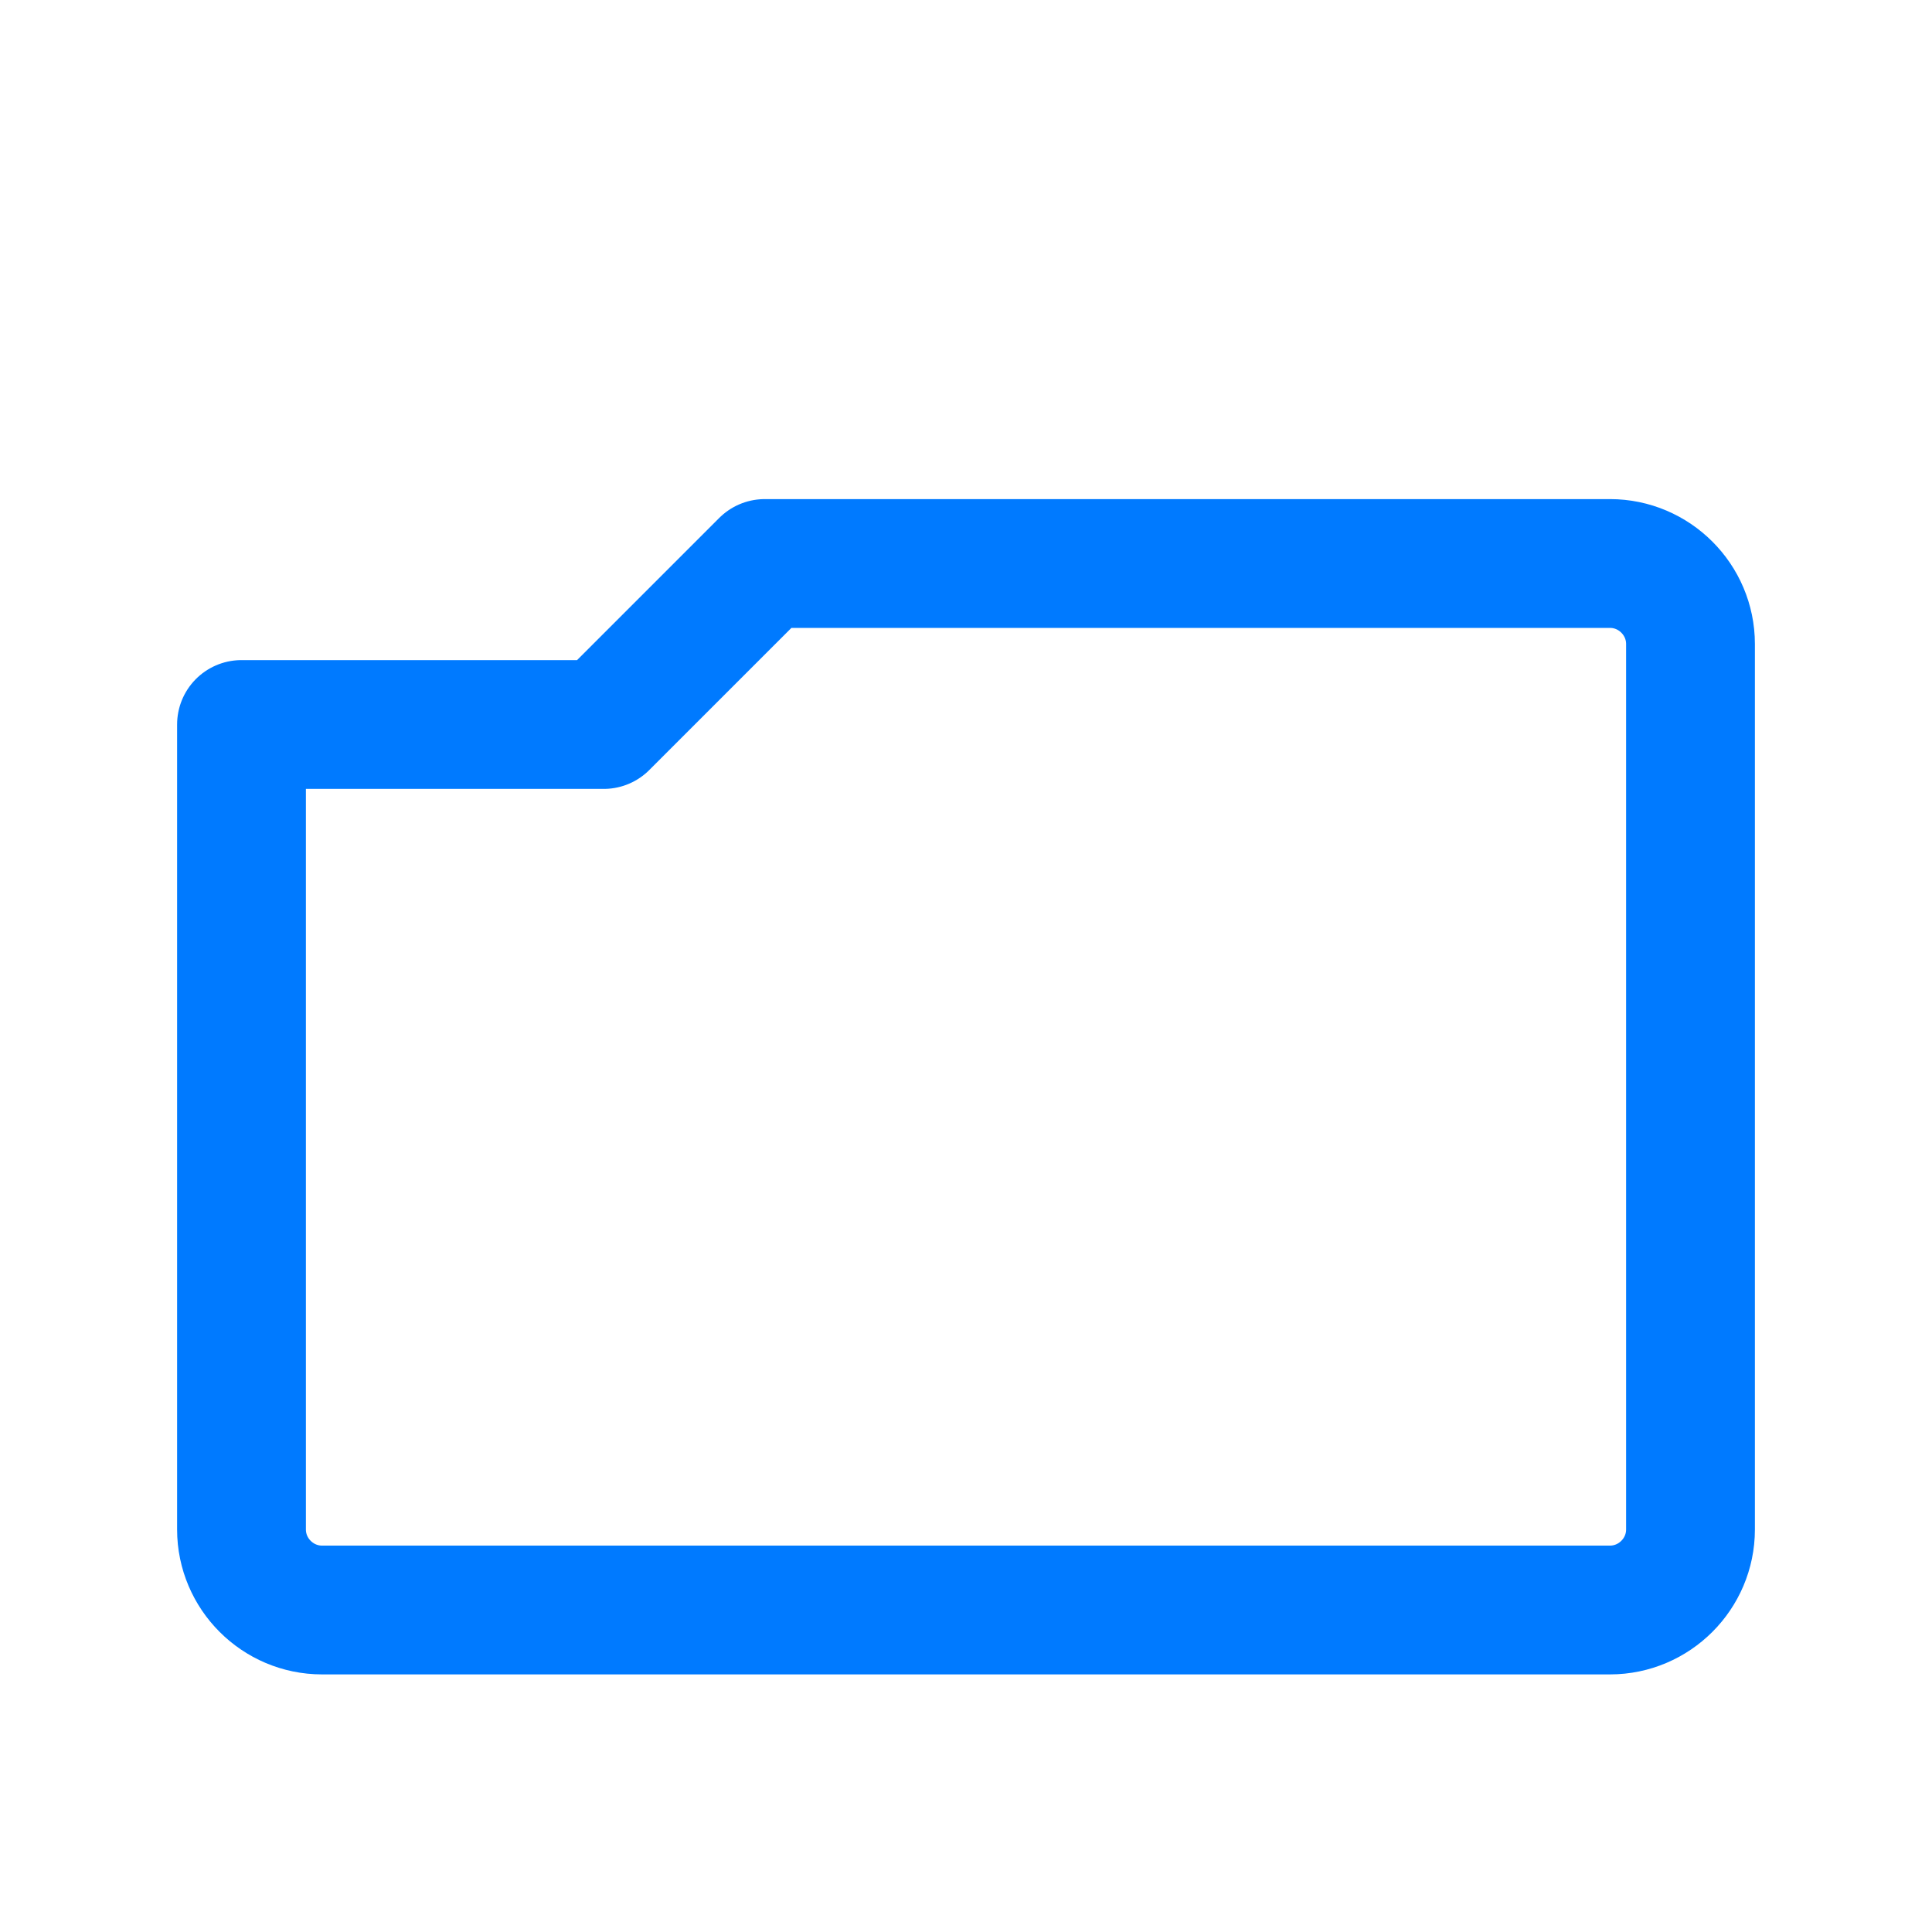
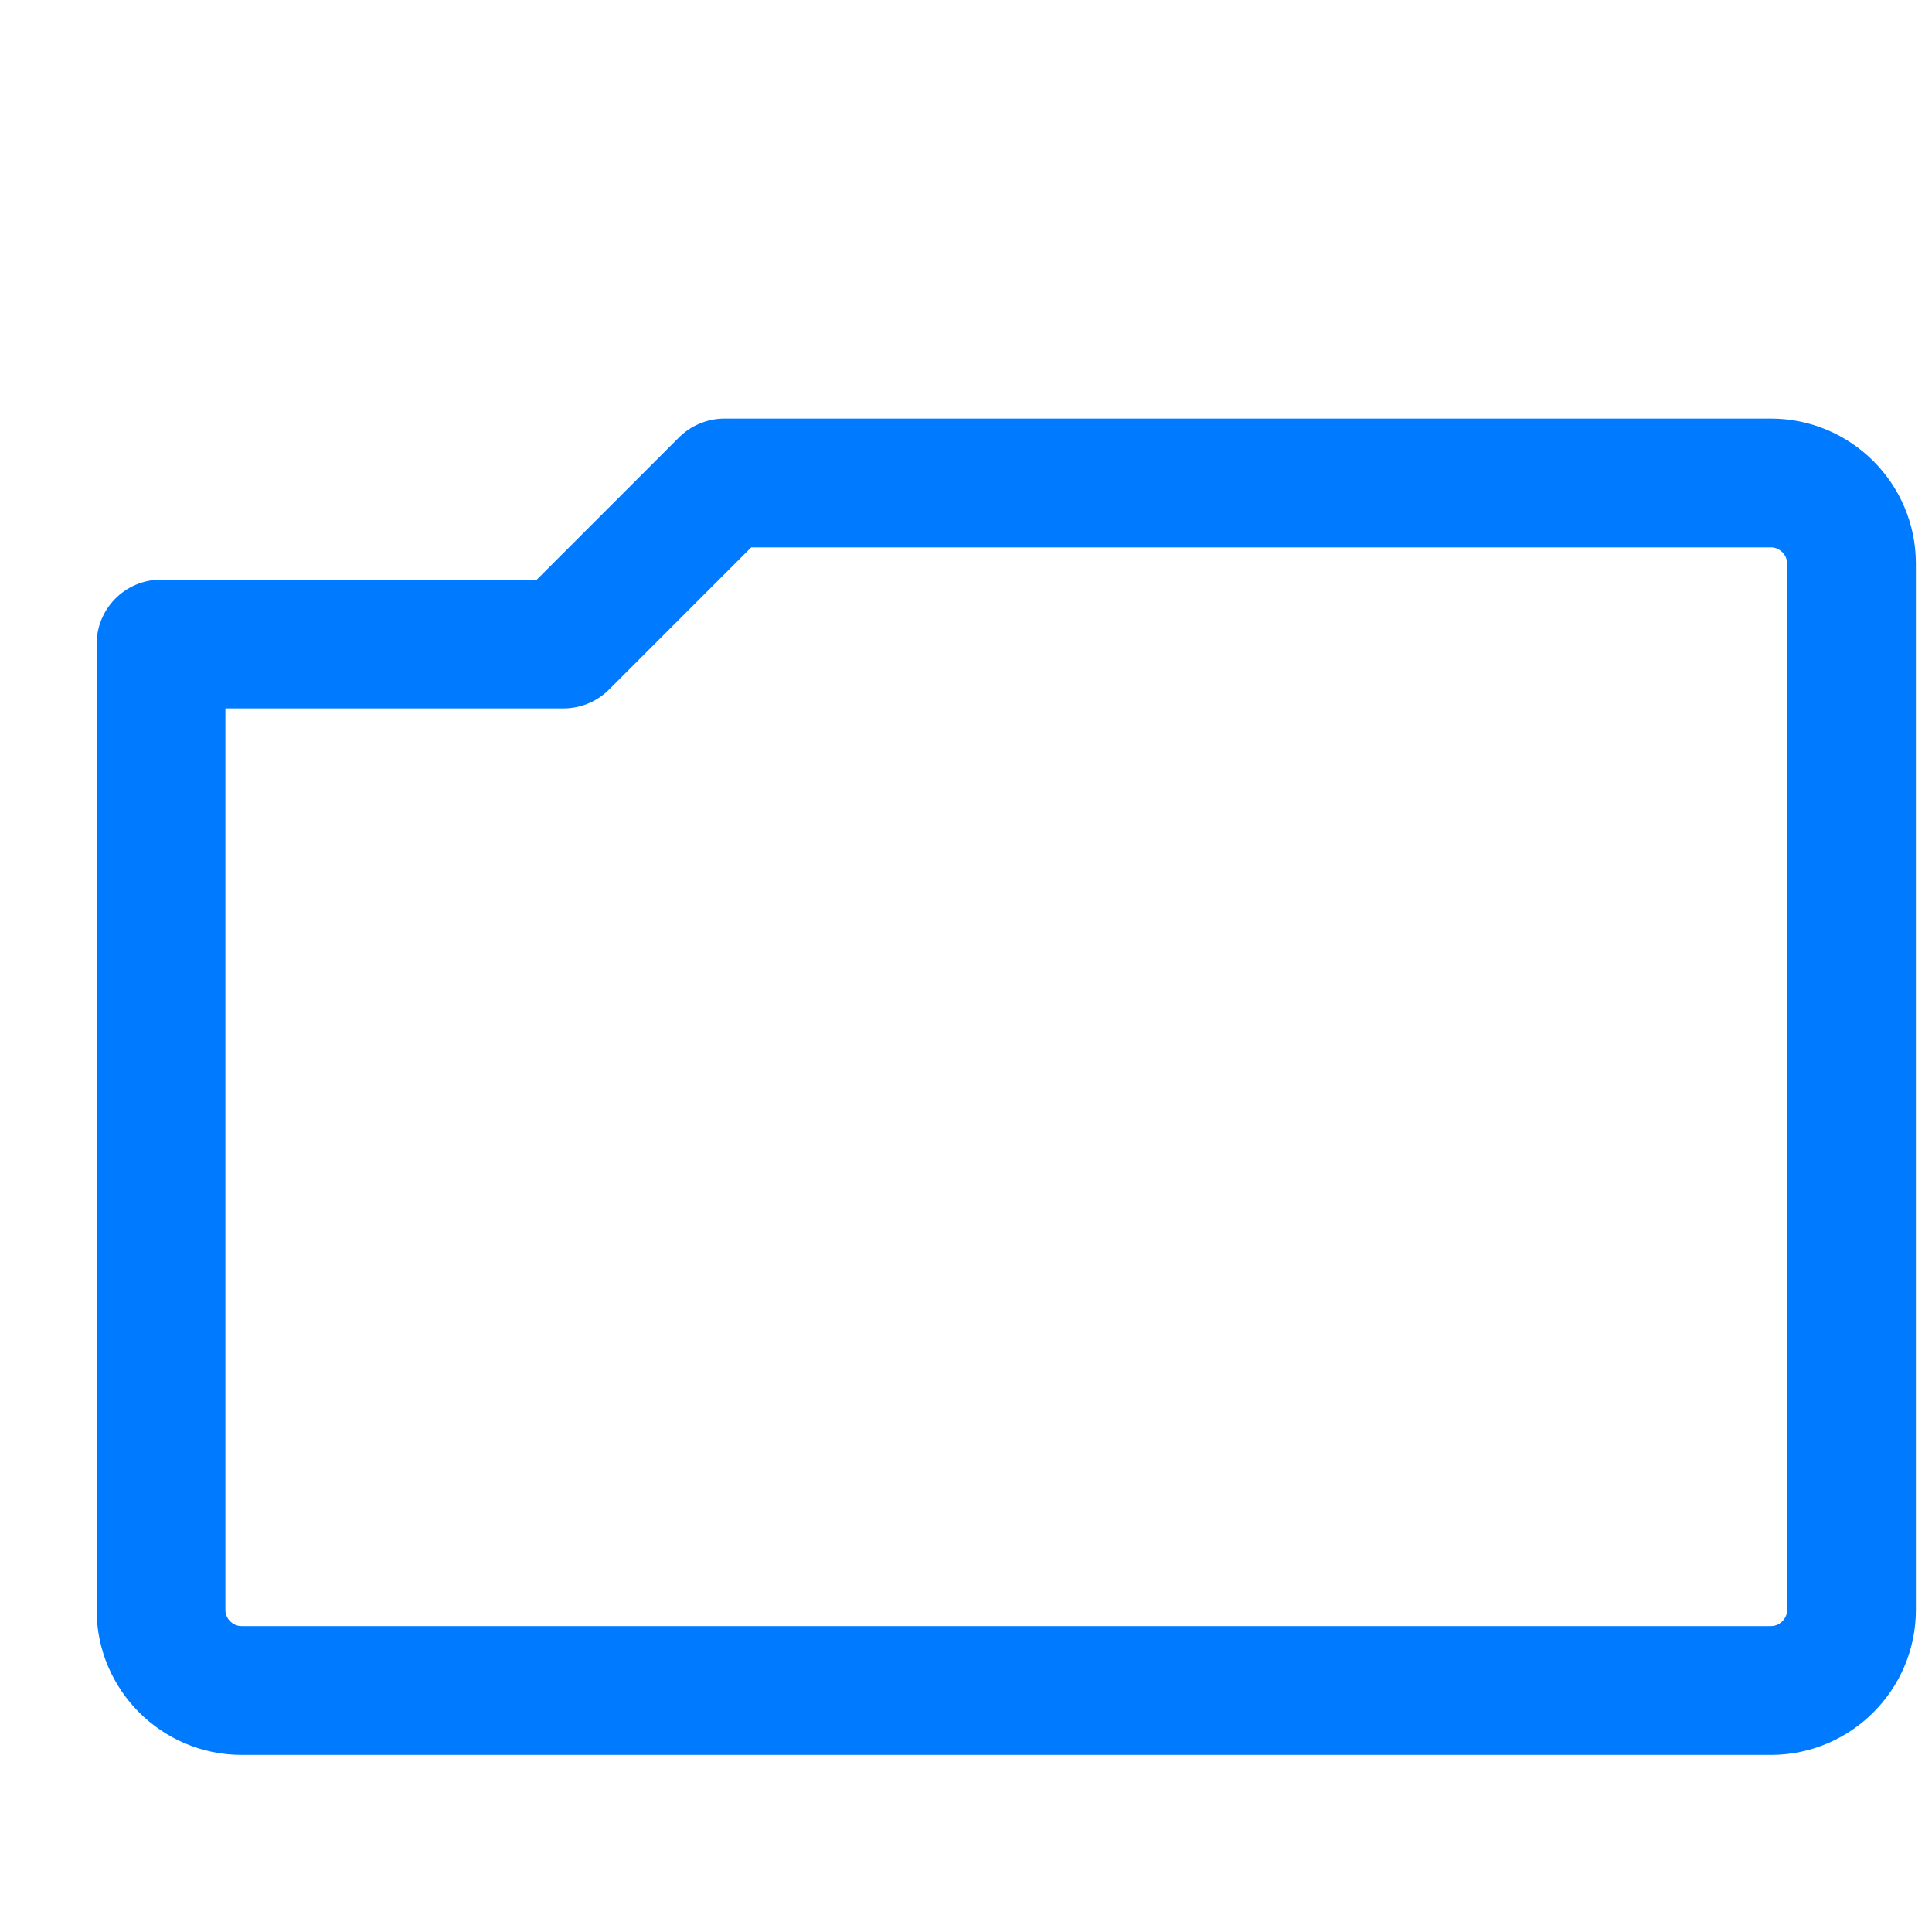
<svg xmlns="http://www.w3.org/2000/svg" width="24" height="24" viewBox="0 0 24 24" fill="none" stroke="#007aff" stroke-width="1.6" stroke-linecap="round" stroke-linejoin="round">
-   <path d="M3 9h4.5l2-2H20c.55 0 1 .45 1 1v11c0 .55-.45 1-1 1H4c-.55 0-1-.45-1-1z" />
+   <path d="M2 8h5l2-2H22c.55 0 1 .45 1 1v13c0 .55-.45 1-1 1H3c-.55 0-1-.45-1-1z" />
</svg>
